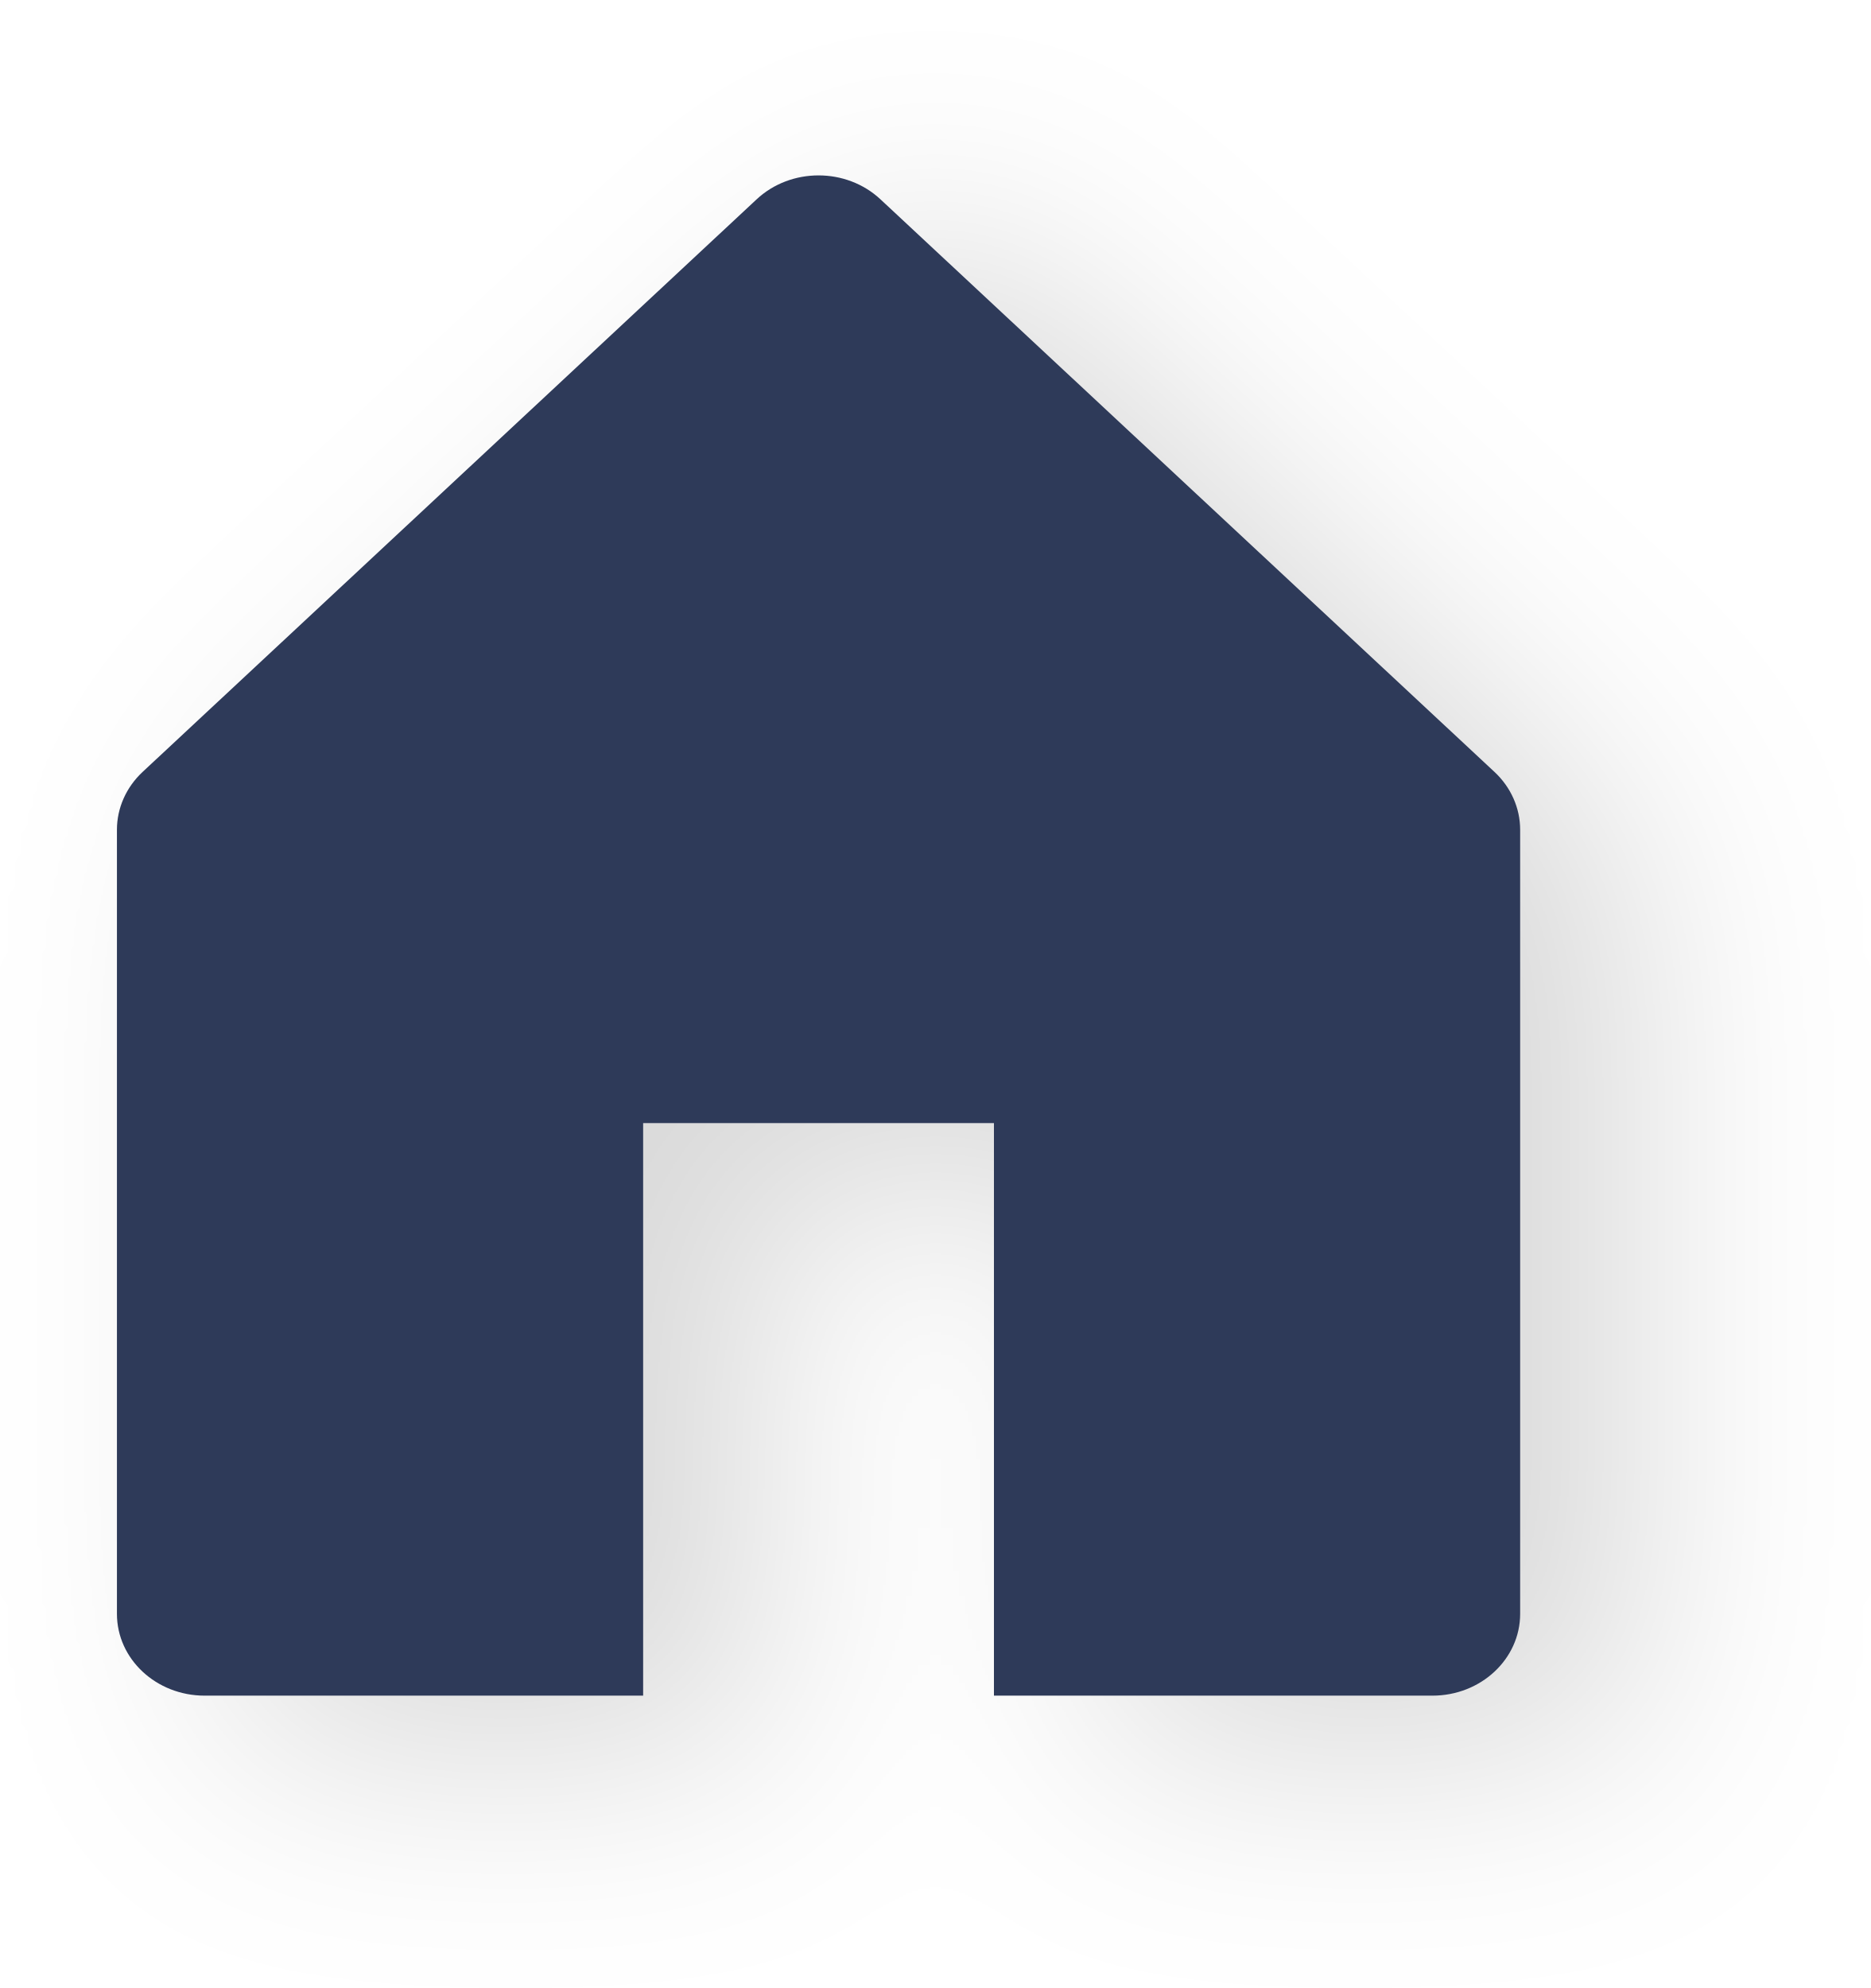
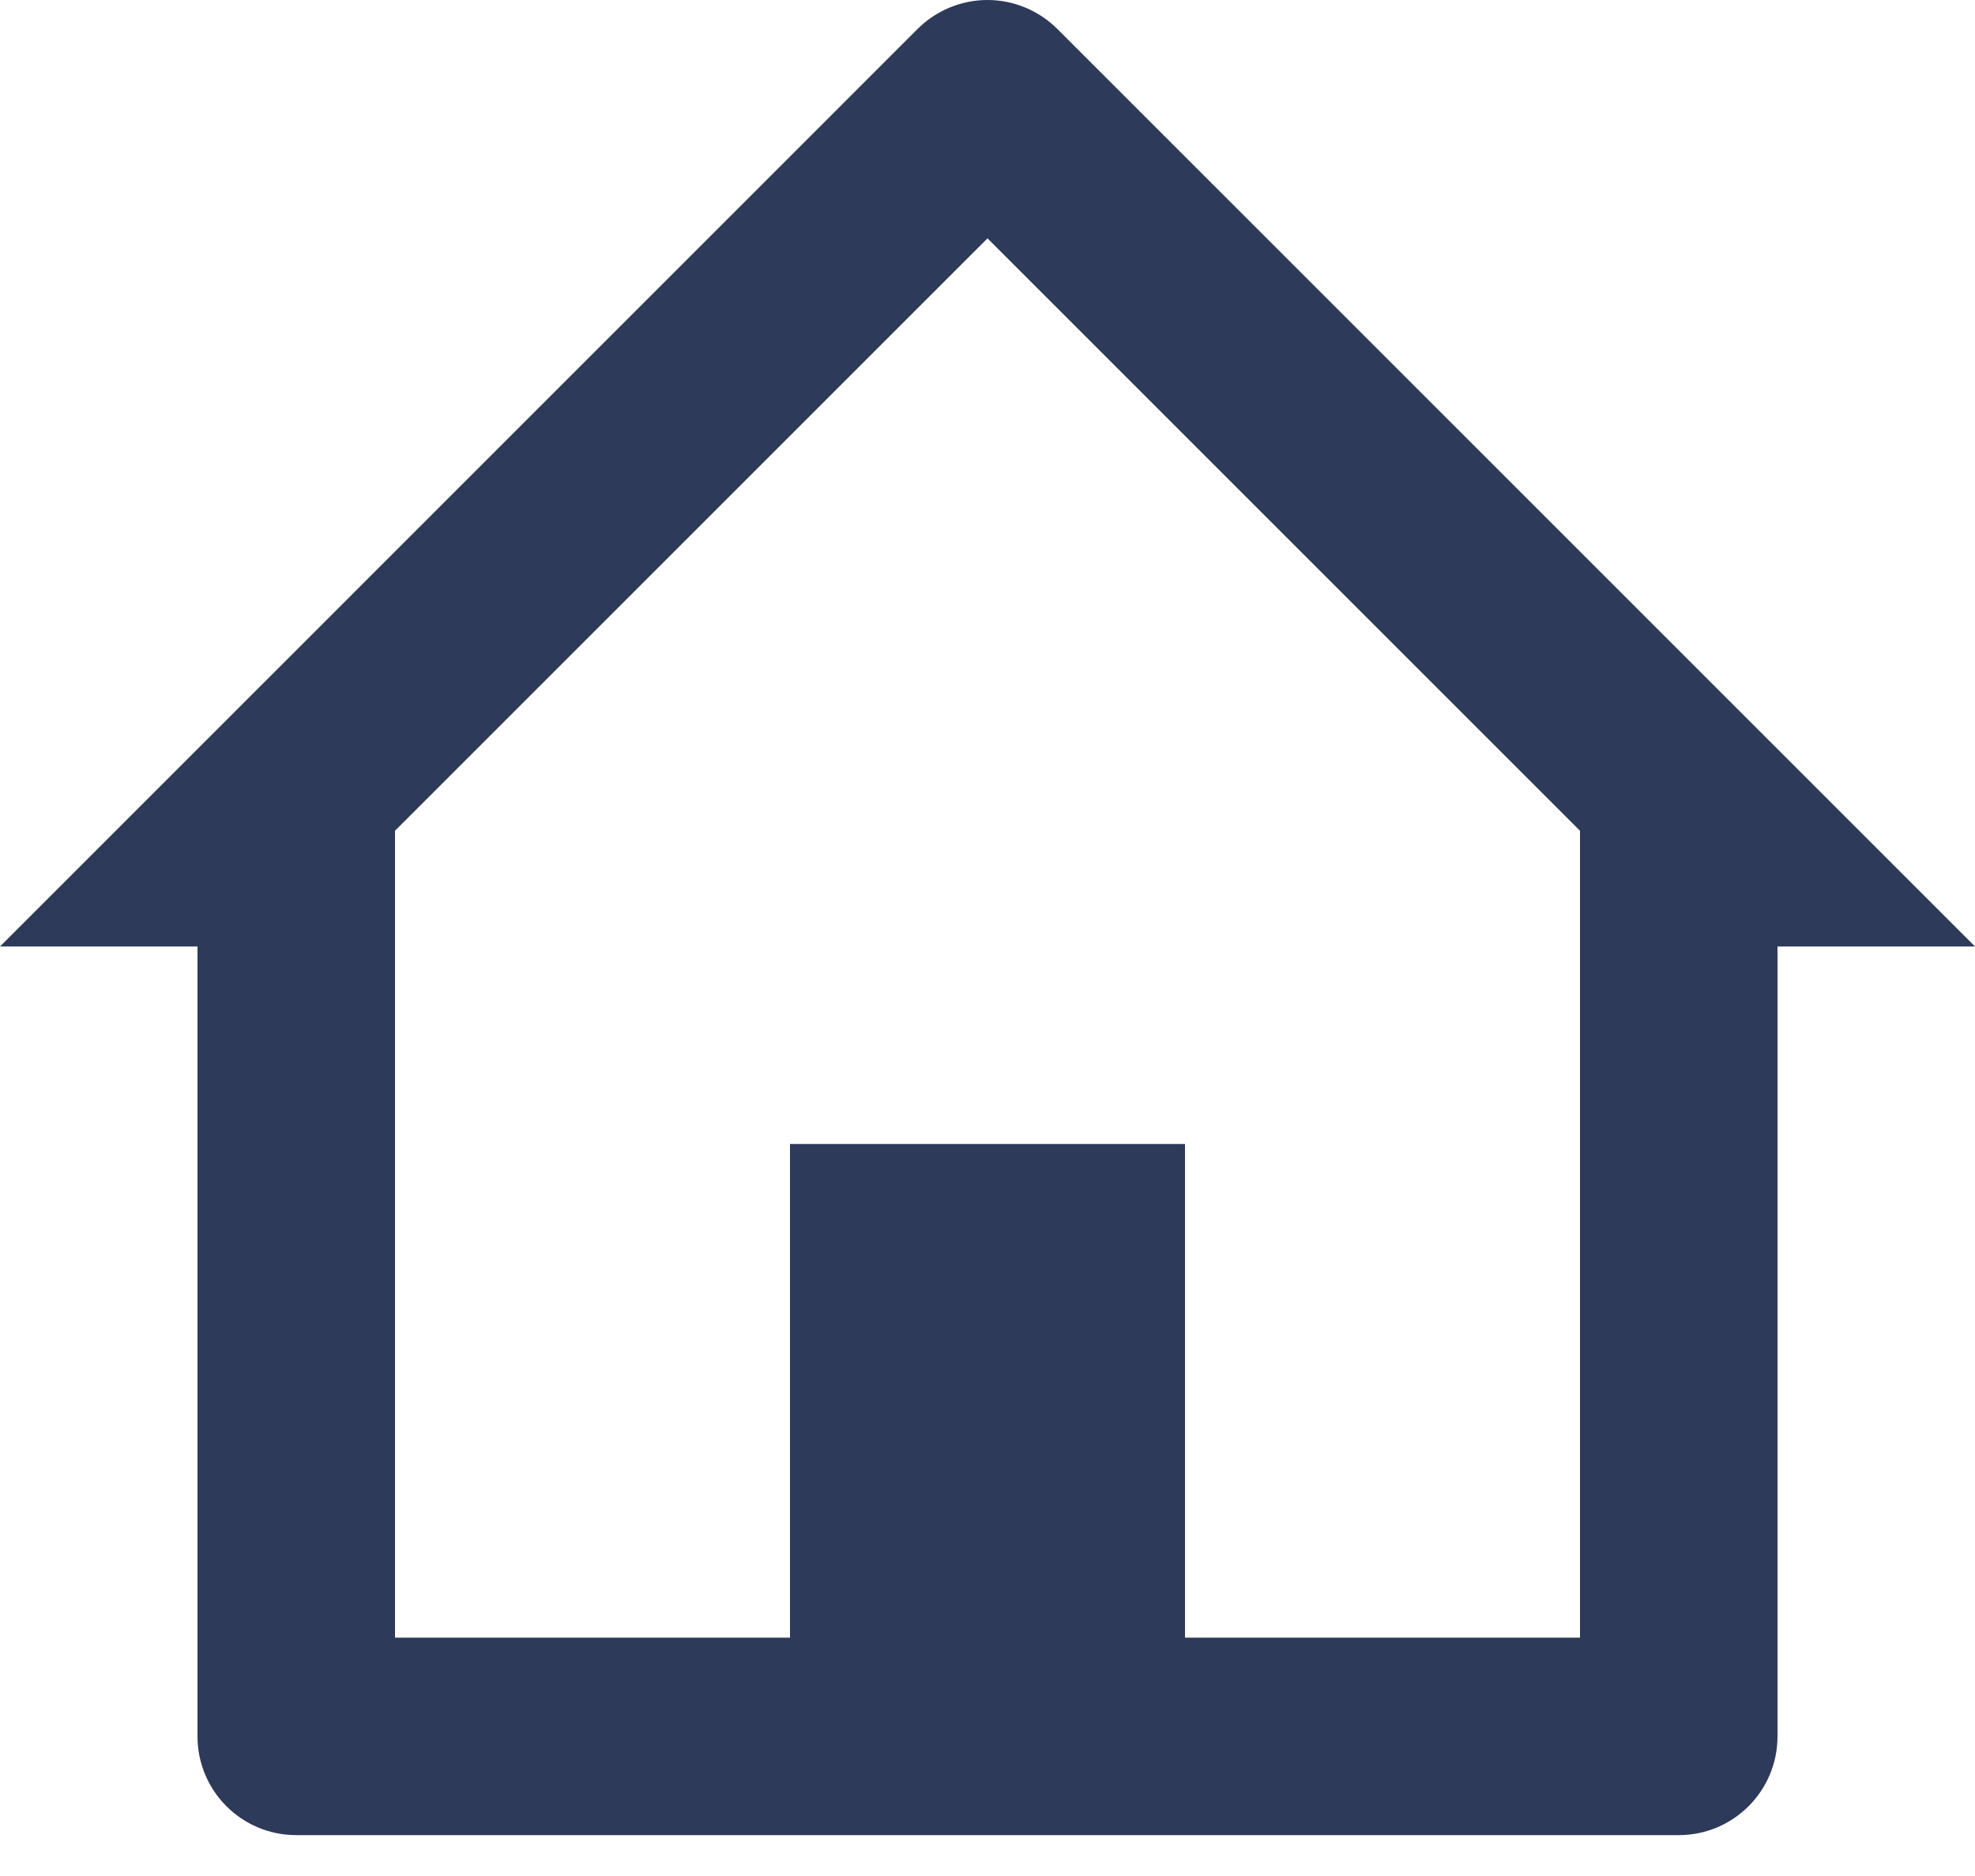
- <svg xmlns="http://www.w3.org/2000/svg" width="32" height="34" viewBox="0 0 32 34" fill="none">
-   <g filter="url(#filter0_d)">
-     <path d="M2.439 13.202L12.94 3.41C13.525 2.863 14.475 2.863 15.06 3.41L25.561 13.202C25.842 13.464 26 13.82 26 14.191V27.601C26 28.374 25.328 29 24.5 29H17V19.208H11V29H3.5C2.672 29 2 28.374 2 27.601V14.191C2 13.82 2.158 13.464 2.439 13.202Z" fill="#2E3A59" />
-   </g>
-   <defs>
-     <filter id="filter0_d" x="0" y="0" width="32" height="34" filterUnits="userSpaceOnUse" color-interpolation-filters="sRGB">
-       <feFlood flood-opacity="0" result="BackgroundImageFix" />
-       <feColorMatrix in="SourceAlpha" type="matrix" values="0 0 0 0 0 0 0 0 0 0 0 0 0 0 0 0 0 0 127 0" />
-       <feOffset dx="2" dy="1" />
-       <feGaussianBlur stdDeviation="2" />
-       <feColorMatrix type="matrix" values="0 0 0 0 0 0 0 0 0 0 0 0 0 0 0 0 0 0 0.15 0" />
-       <feBlend mode="normal" in2="BackgroundImageFix" result="effect1_dropShadow" />
-       <feBlend mode="normal" in="SourceGraphic" in2="effect1_dropShadow" result="shape" />
-     </filter>
-   </defs>
+ <svg xmlns="http://www.w3.org/2000/svg" width="20" height="19" viewBox="0 0 20 19" fill="none">
+   <path d="M17 18.586H3C2.448 18.586 2 18.139 2 17.586V9.586H0L9.292 0.293C9.48 0.106 9.734 0 9.999 0C10.265 0 10.519 0.106 10.707 0.293L20 9.586H18V17.586C18 18.139 17.552 18.586 17 18.586ZM8 11.586H12V16.586H16V8.414L10 2.414L4 8.414V16.586H8V11.586Z" fill="#2E3A59" />
</svg>
